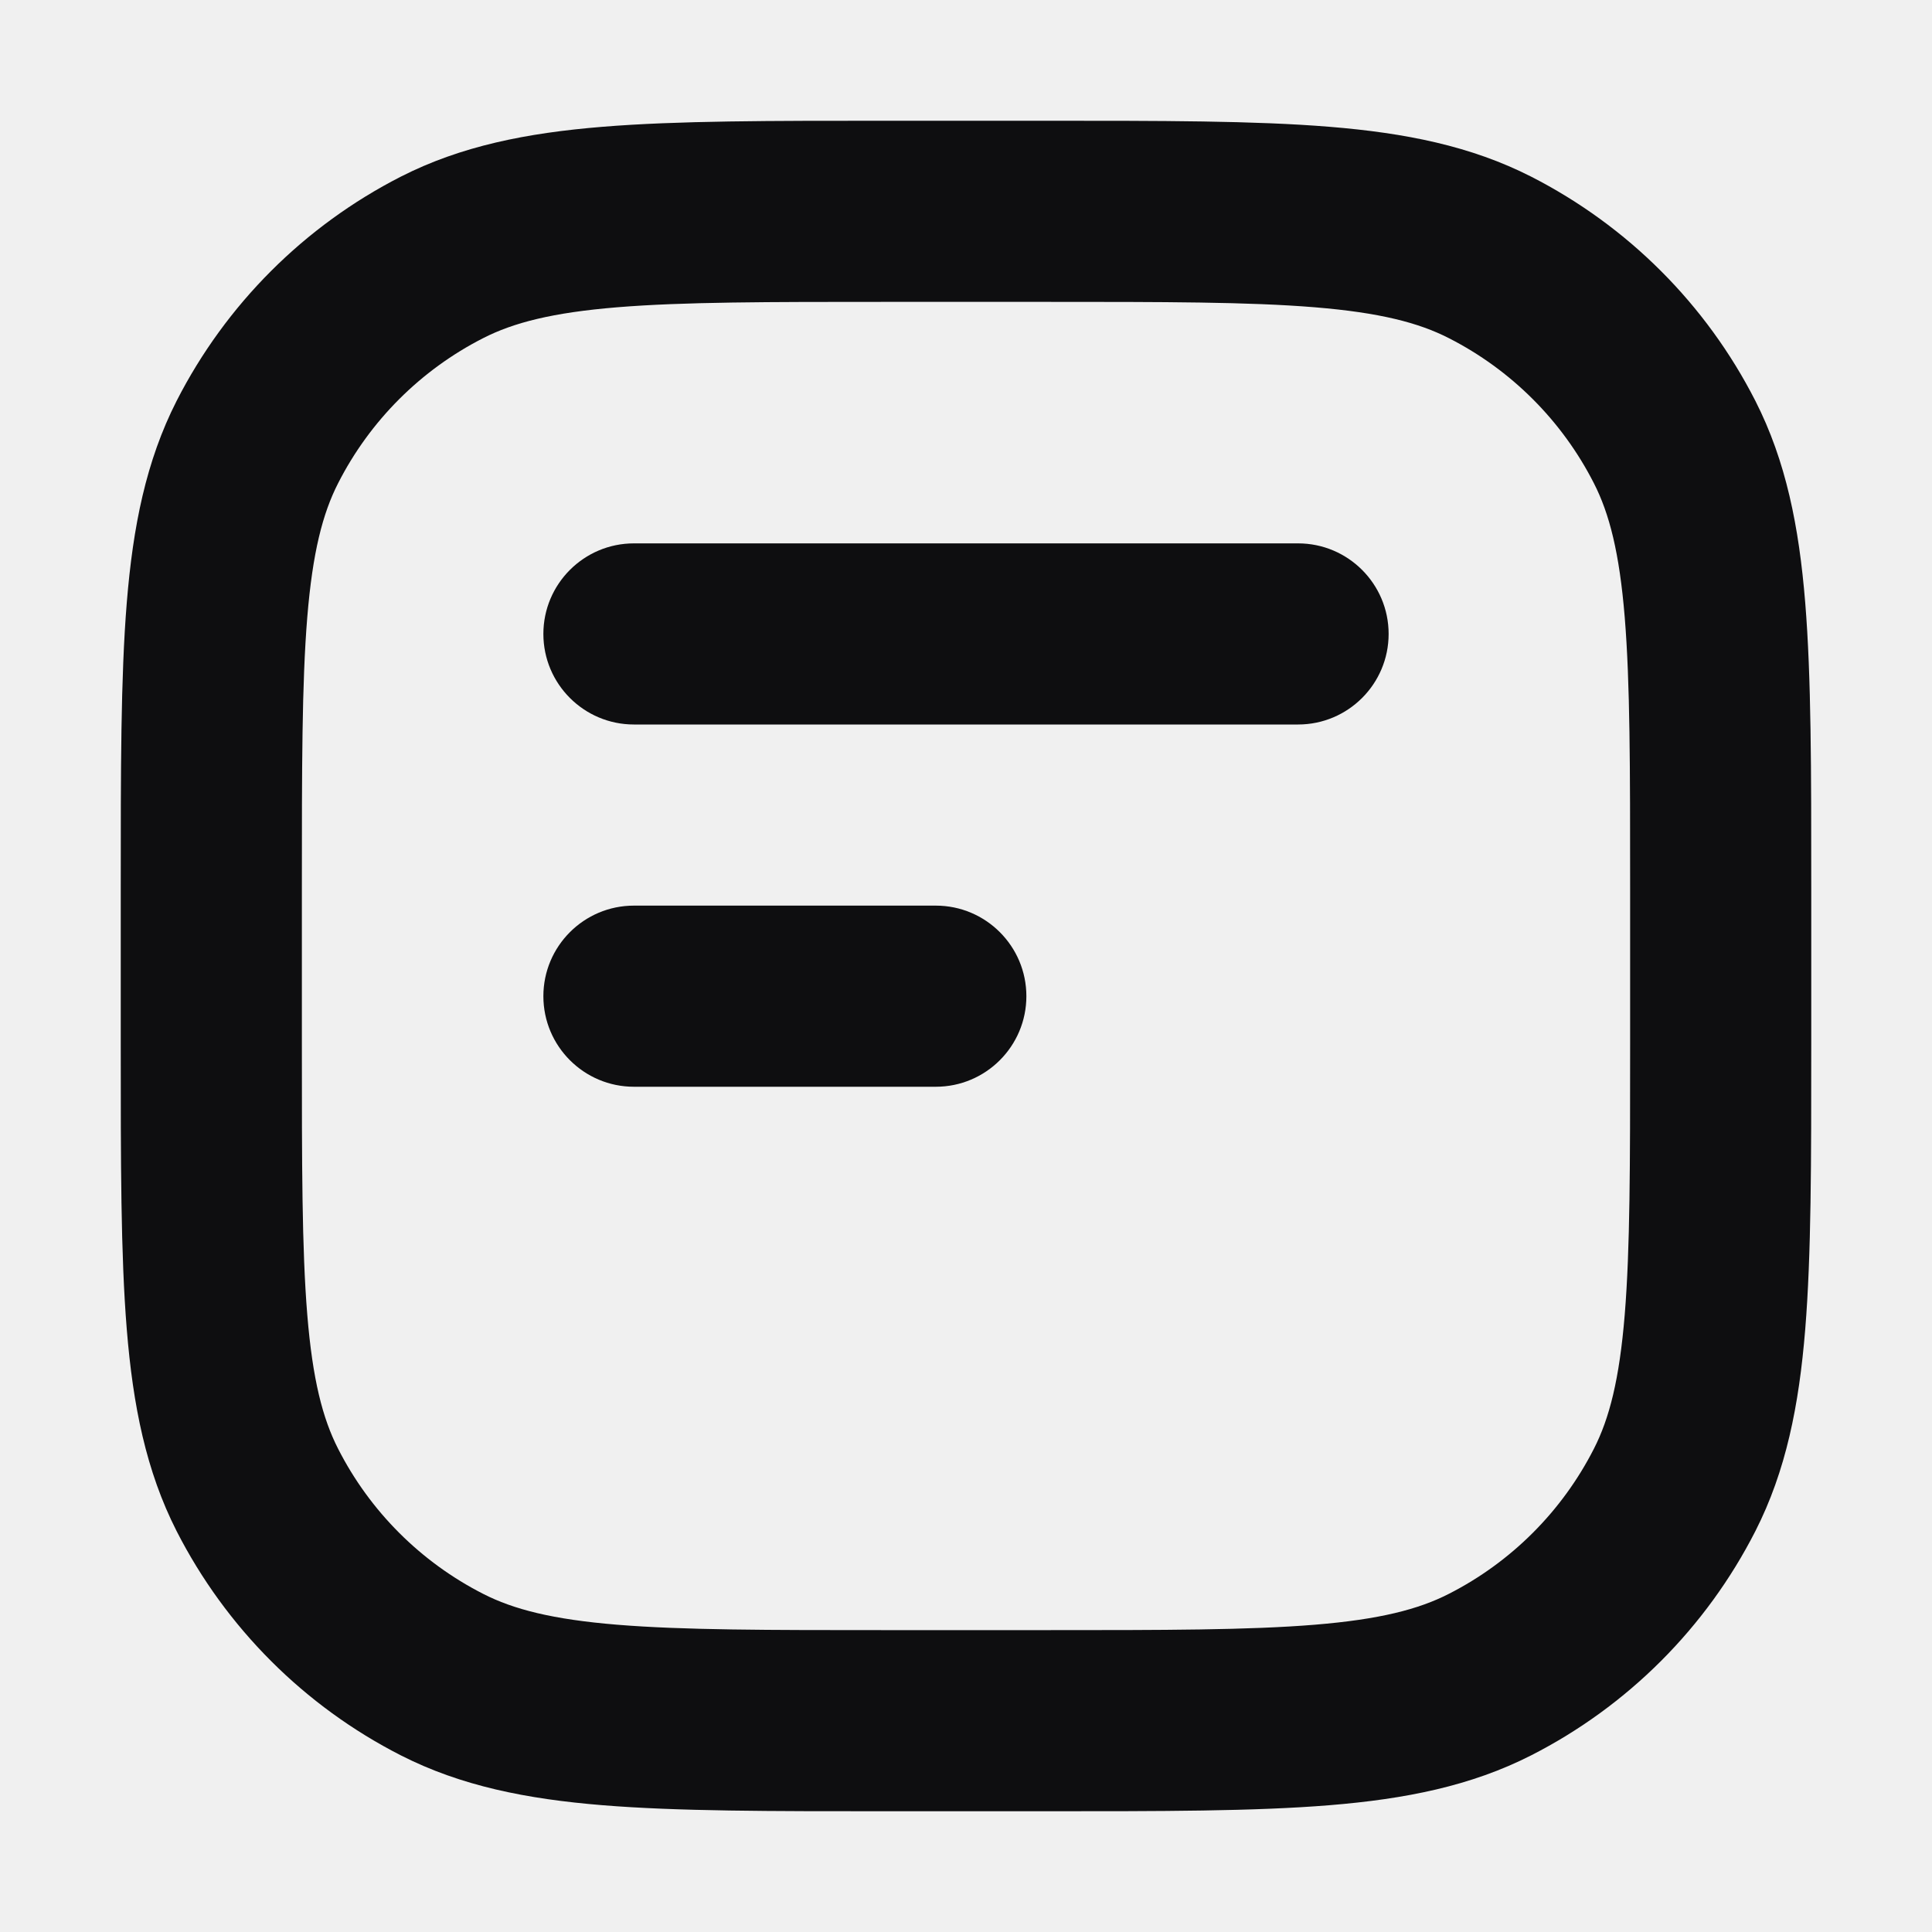
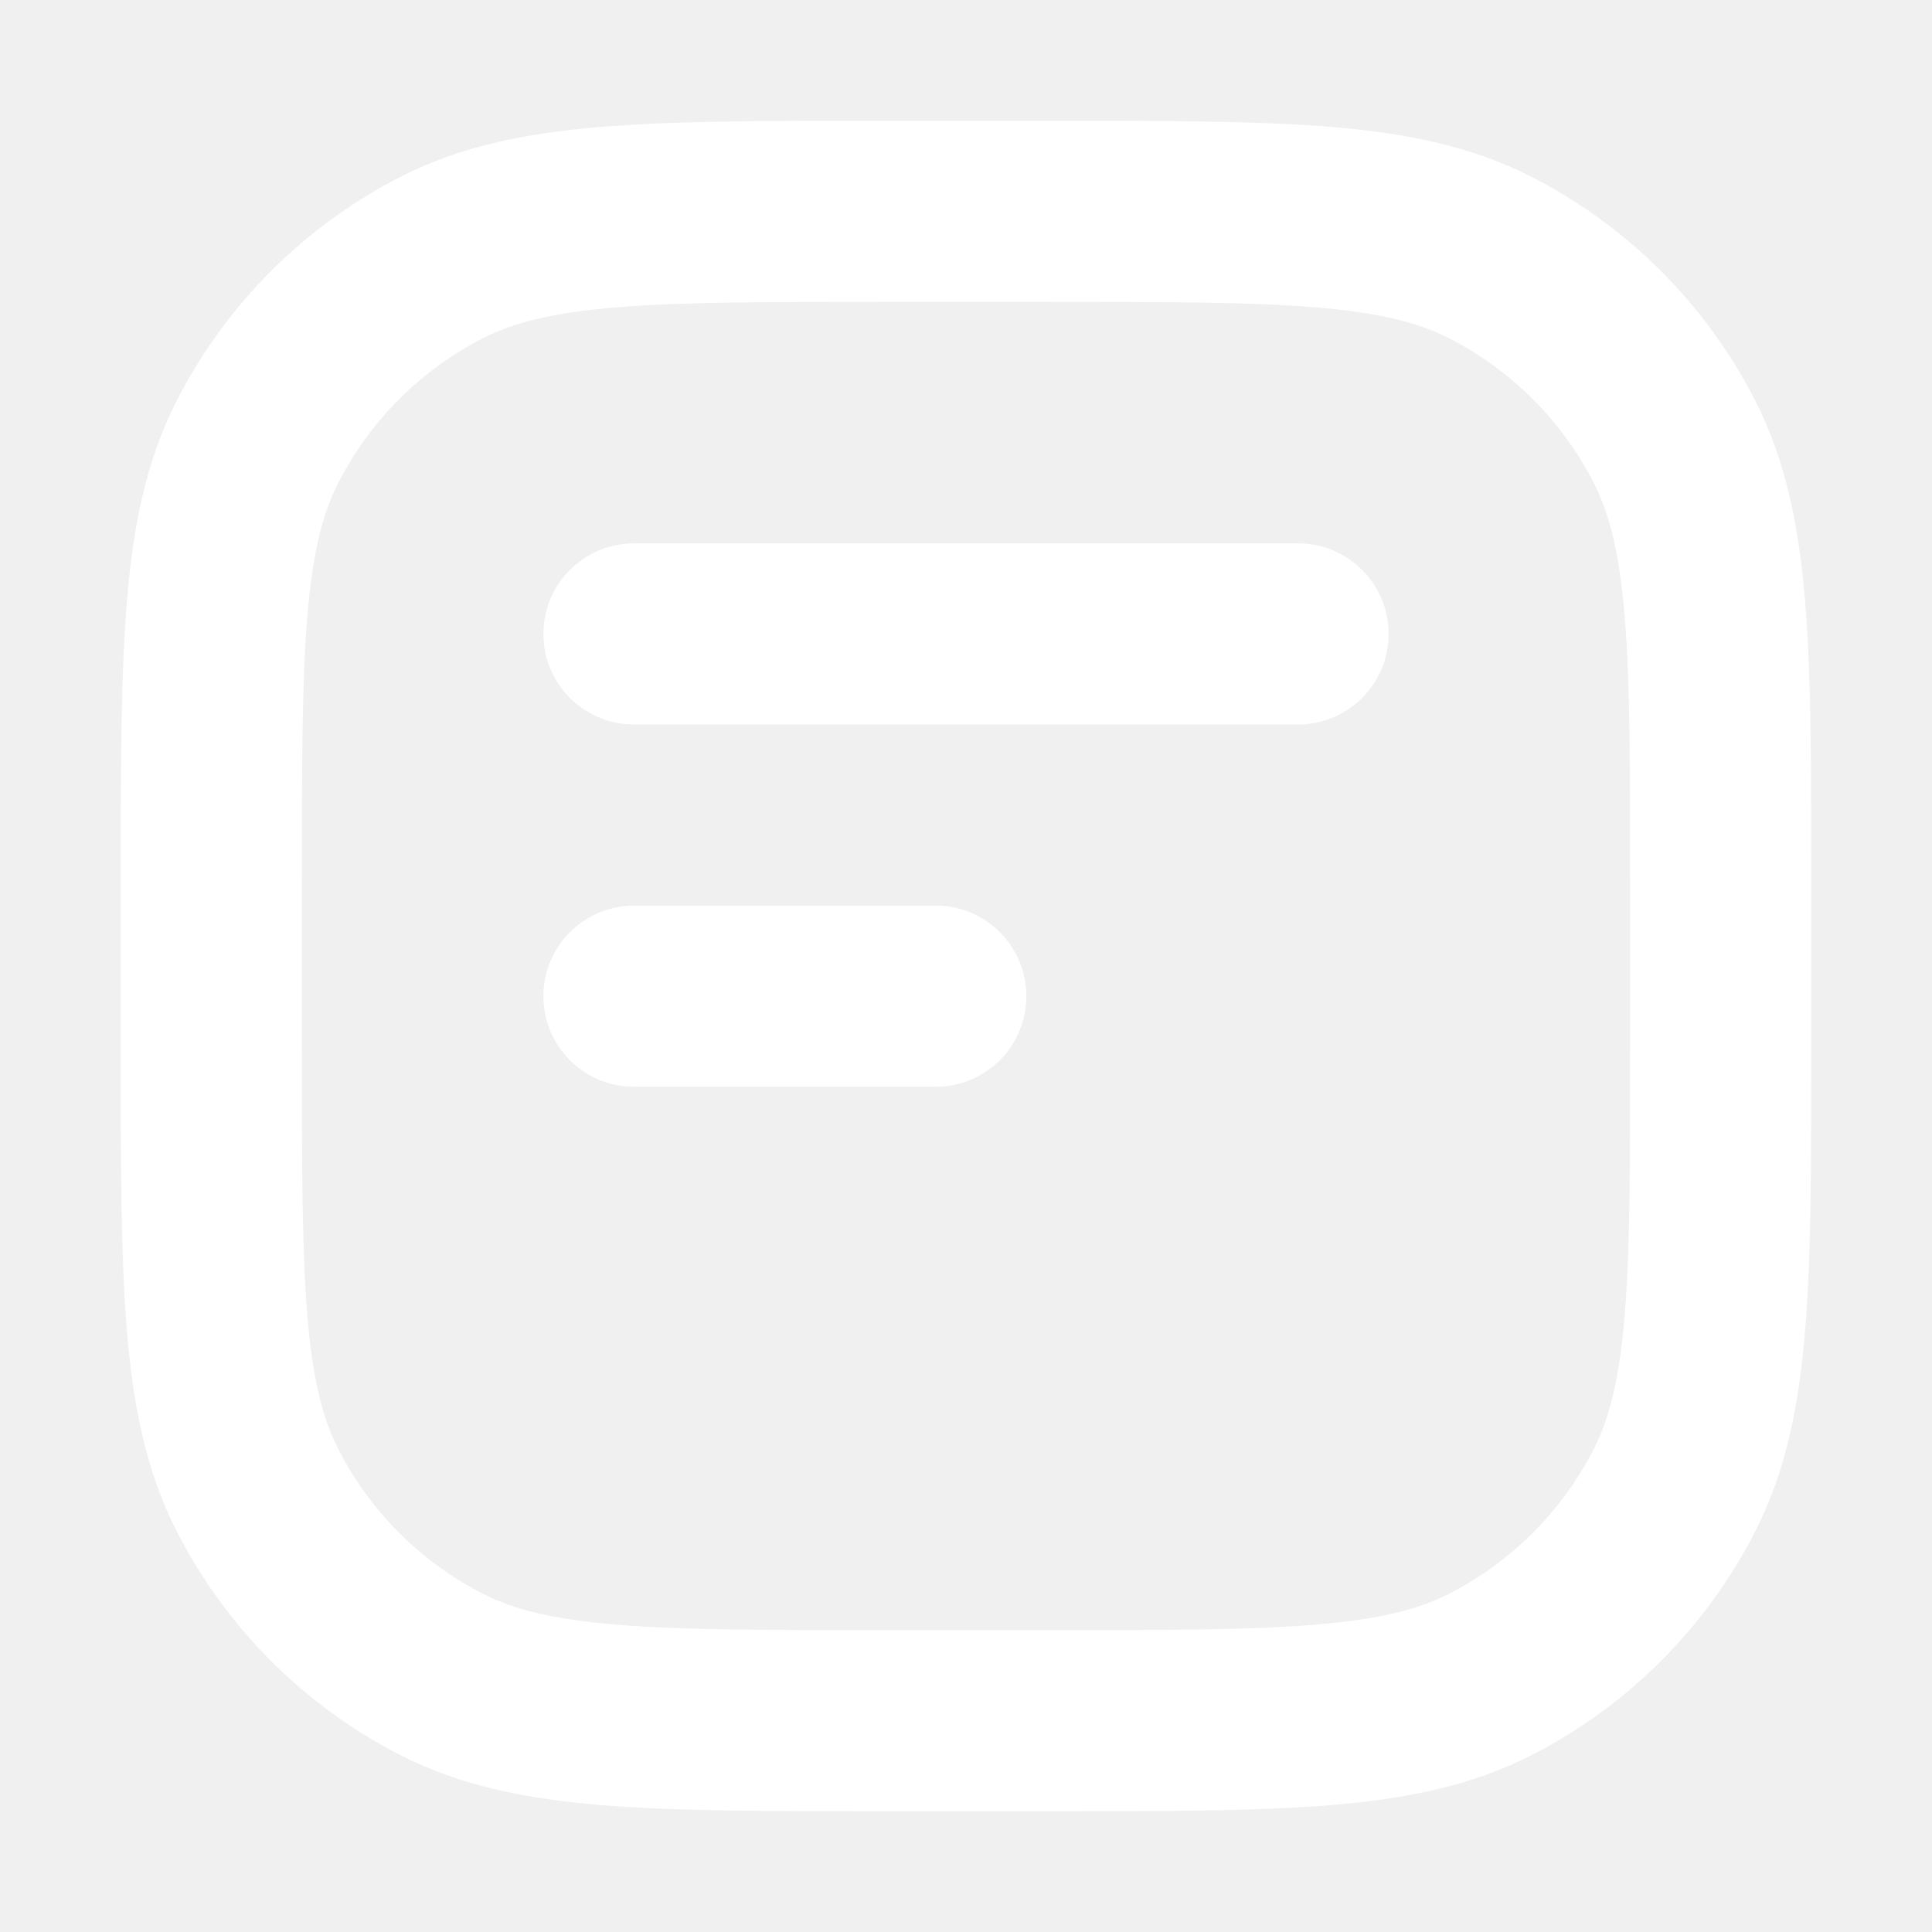
<svg xmlns="http://www.w3.org/2000/svg" width="24" height="24" viewBox="0 0 24 24" fill="none">
-   <path d="M11.625 11.25C12.246 11.25 12.75 11.754 12.75 12.375C12.75 12.996 12.246 13.5 11.625 13.5H7.875C7.254 13.5 6.75 12.996 6.75 12.375C6.75 11.754 7.254 11.25 7.875 11.25H11.625Z" fill="#0E0E10" />
-   <path d="M16.125 6.75C16.746 6.75 17.25 7.254 17.25 7.875C17.25 8.496 16.746 9 16.125 9H7.875C7.254 9 6.75 8.496 6.75 7.875C6.75 7.254 7.254 6.75 7.875 6.75H16.125Z" fill="#0E0E10" />
-   <path fill-rule="evenodd" clip-rule="evenodd" d="M12.976 1.5C14.427 1.5 15.583 1.499 16.515 1.575C17.46 1.652 18.273 1.814 19.02 2.194C20.219 2.806 21.195 3.781 21.806 4.98C22.186 5.727 22.348 6.54 22.425 7.485C22.501 8.417 22.5 9.573 22.5 11.024V12.976C22.5 14.427 22.501 15.583 22.425 16.515C22.348 17.46 22.186 18.273 21.806 19.02C21.195 20.219 20.219 21.195 19.02 21.806C18.273 22.186 17.46 22.348 16.515 22.425C15.583 22.501 14.427 22.5 12.976 22.5H11.024C9.573 22.5 8.417 22.501 7.485 22.425C6.54 22.348 5.727 22.186 4.98 21.806C3.781 21.195 2.806 20.219 2.194 19.02C1.814 18.273 1.652 17.46 1.575 16.515C1.499 15.583 1.5 14.427 1.5 12.976V11.024C1.5 9.573 1.499 8.417 1.575 7.485C1.652 6.54 1.814 5.727 2.194 4.98C2.806 3.781 3.781 2.806 4.98 2.194C5.727 1.814 6.54 1.652 7.485 1.575C8.417 1.499 9.573 1.5 11.024 1.5H12.976ZM11.024 3.75C9.536 3.75 8.487 3.75 7.668 3.817C6.863 3.883 6.379 4.008 6.003 4.2C5.227 4.595 4.595 5.227 4.2 6.003C4.008 6.379 3.883 6.863 3.817 7.668C3.75 8.487 3.75 9.536 3.75 11.024V12.976C3.75 14.464 3.75 15.513 3.817 16.331C3.883 17.137 4.008 17.621 4.2 17.997C4.595 18.773 5.227 19.405 6.003 19.8C6.379 19.992 6.863 20.117 7.668 20.183C8.487 20.25 9.536 20.25 11.024 20.25H12.976C14.464 20.25 15.513 20.25 16.331 20.183C17.137 20.117 17.621 19.992 17.997 19.8C18.773 19.405 19.405 18.773 19.8 17.997C19.992 17.621 20.117 17.137 20.183 16.331C20.25 15.513 20.25 14.464 20.25 12.976V11.024C20.25 9.536 20.25 8.487 20.183 7.668C20.117 6.863 19.992 6.379 19.8 6.003C19.405 5.227 18.773 4.595 17.997 4.2C17.621 4.008 17.137 3.883 16.331 3.817C15.513 3.75 14.464 3.75 12.976 3.75H11.024Z" fill="#0E0E10" />
+   <path d="M11.625 11.25C12.246 11.25 12.75 11.754 12.75 12.375C12.75 12.996 12.246 13.5 11.625 13.5H7.875C7.254 13.5 6.75 12.996 6.75 12.375C6.75 11.754 7.254 11.25 7.875 11.25H11.625Z" fill="#FFFFFF" />
+   <path d="M16.125 6.75C16.746 6.75 17.25 7.254 17.25 7.875C17.25 8.496 16.746 9 16.125 9H7.875C7.254 9 6.75 8.496 6.75 7.875C6.75 7.254 7.254 6.75 7.875 6.75H16.125Z" fill="#FFFFFF" />
+   <path fill-rule="evenodd" clip-rule="evenodd" d="M12.976 1.5C14.427 1.5 15.583 1.499 16.515 1.575C17.46 1.652 18.273 1.814 19.02 2.194C20.219 2.806 21.195 3.781 21.806 4.98C22.186 5.727 22.348 6.54 22.425 7.485C22.501 8.417 22.5 9.573 22.5 11.024V12.976C22.5 14.427 22.501 15.583 22.425 16.515C22.348 17.46 22.186 18.273 21.806 19.02C21.195 20.219 20.219 21.195 19.02 21.806C18.273 22.186 17.46 22.348 16.515 22.425C15.583 22.501 14.427 22.5 12.976 22.5H11.024C9.573 22.5 8.417 22.501 7.485 22.425C6.54 22.348 5.727 22.186 4.98 21.806C3.781 21.195 2.806 20.219 2.194 19.02C1.814 18.273 1.652 17.46 1.575 16.515C1.499 15.583 1.5 14.427 1.5 12.976V11.024C1.5 9.573 1.499 8.417 1.575 7.485C1.652 6.54 1.814 5.727 2.194 4.98C2.806 3.781 3.781 2.806 4.98 2.194C5.727 1.814 6.54 1.652 7.485 1.575C8.417 1.499 9.573 1.5 11.024 1.5H12.976ZM11.024 3.75C9.536 3.75 8.487 3.75 7.668 3.817C6.863 3.883 6.379 4.008 6.003 4.2C5.227 4.595 4.595 5.227 4.2 6.003C4.008 6.379 3.883 6.863 3.817 7.668C3.75 8.487 3.75 9.536 3.75 11.024V12.976C3.75 14.464 3.75 15.513 3.817 16.331C3.883 17.137 4.008 17.621 4.2 17.997C4.595 18.773 5.227 19.405 6.003 19.8C6.379 19.992 6.863 20.117 7.668 20.183C8.487 20.25 9.536 20.25 11.024 20.25H12.976C14.464 20.25 15.513 20.25 16.331 20.183C17.137 20.117 17.621 19.992 17.997 19.8C18.773 19.405 19.405 18.773 19.8 17.997C19.992 17.621 20.117 17.137 20.183 16.331C20.25 15.513 20.25 14.464 20.25 12.976V11.024C20.25 9.536 20.25 8.487 20.183 7.668C20.117 6.863 19.992 6.379 19.8 6.003C19.405 5.227 18.773 4.595 17.997 4.2C17.621 4.008 17.137 3.883 16.331 3.817C15.513 3.75 14.464 3.75 12.976 3.75H11.024Z" fill="#FFFFFF" />
</svg>
